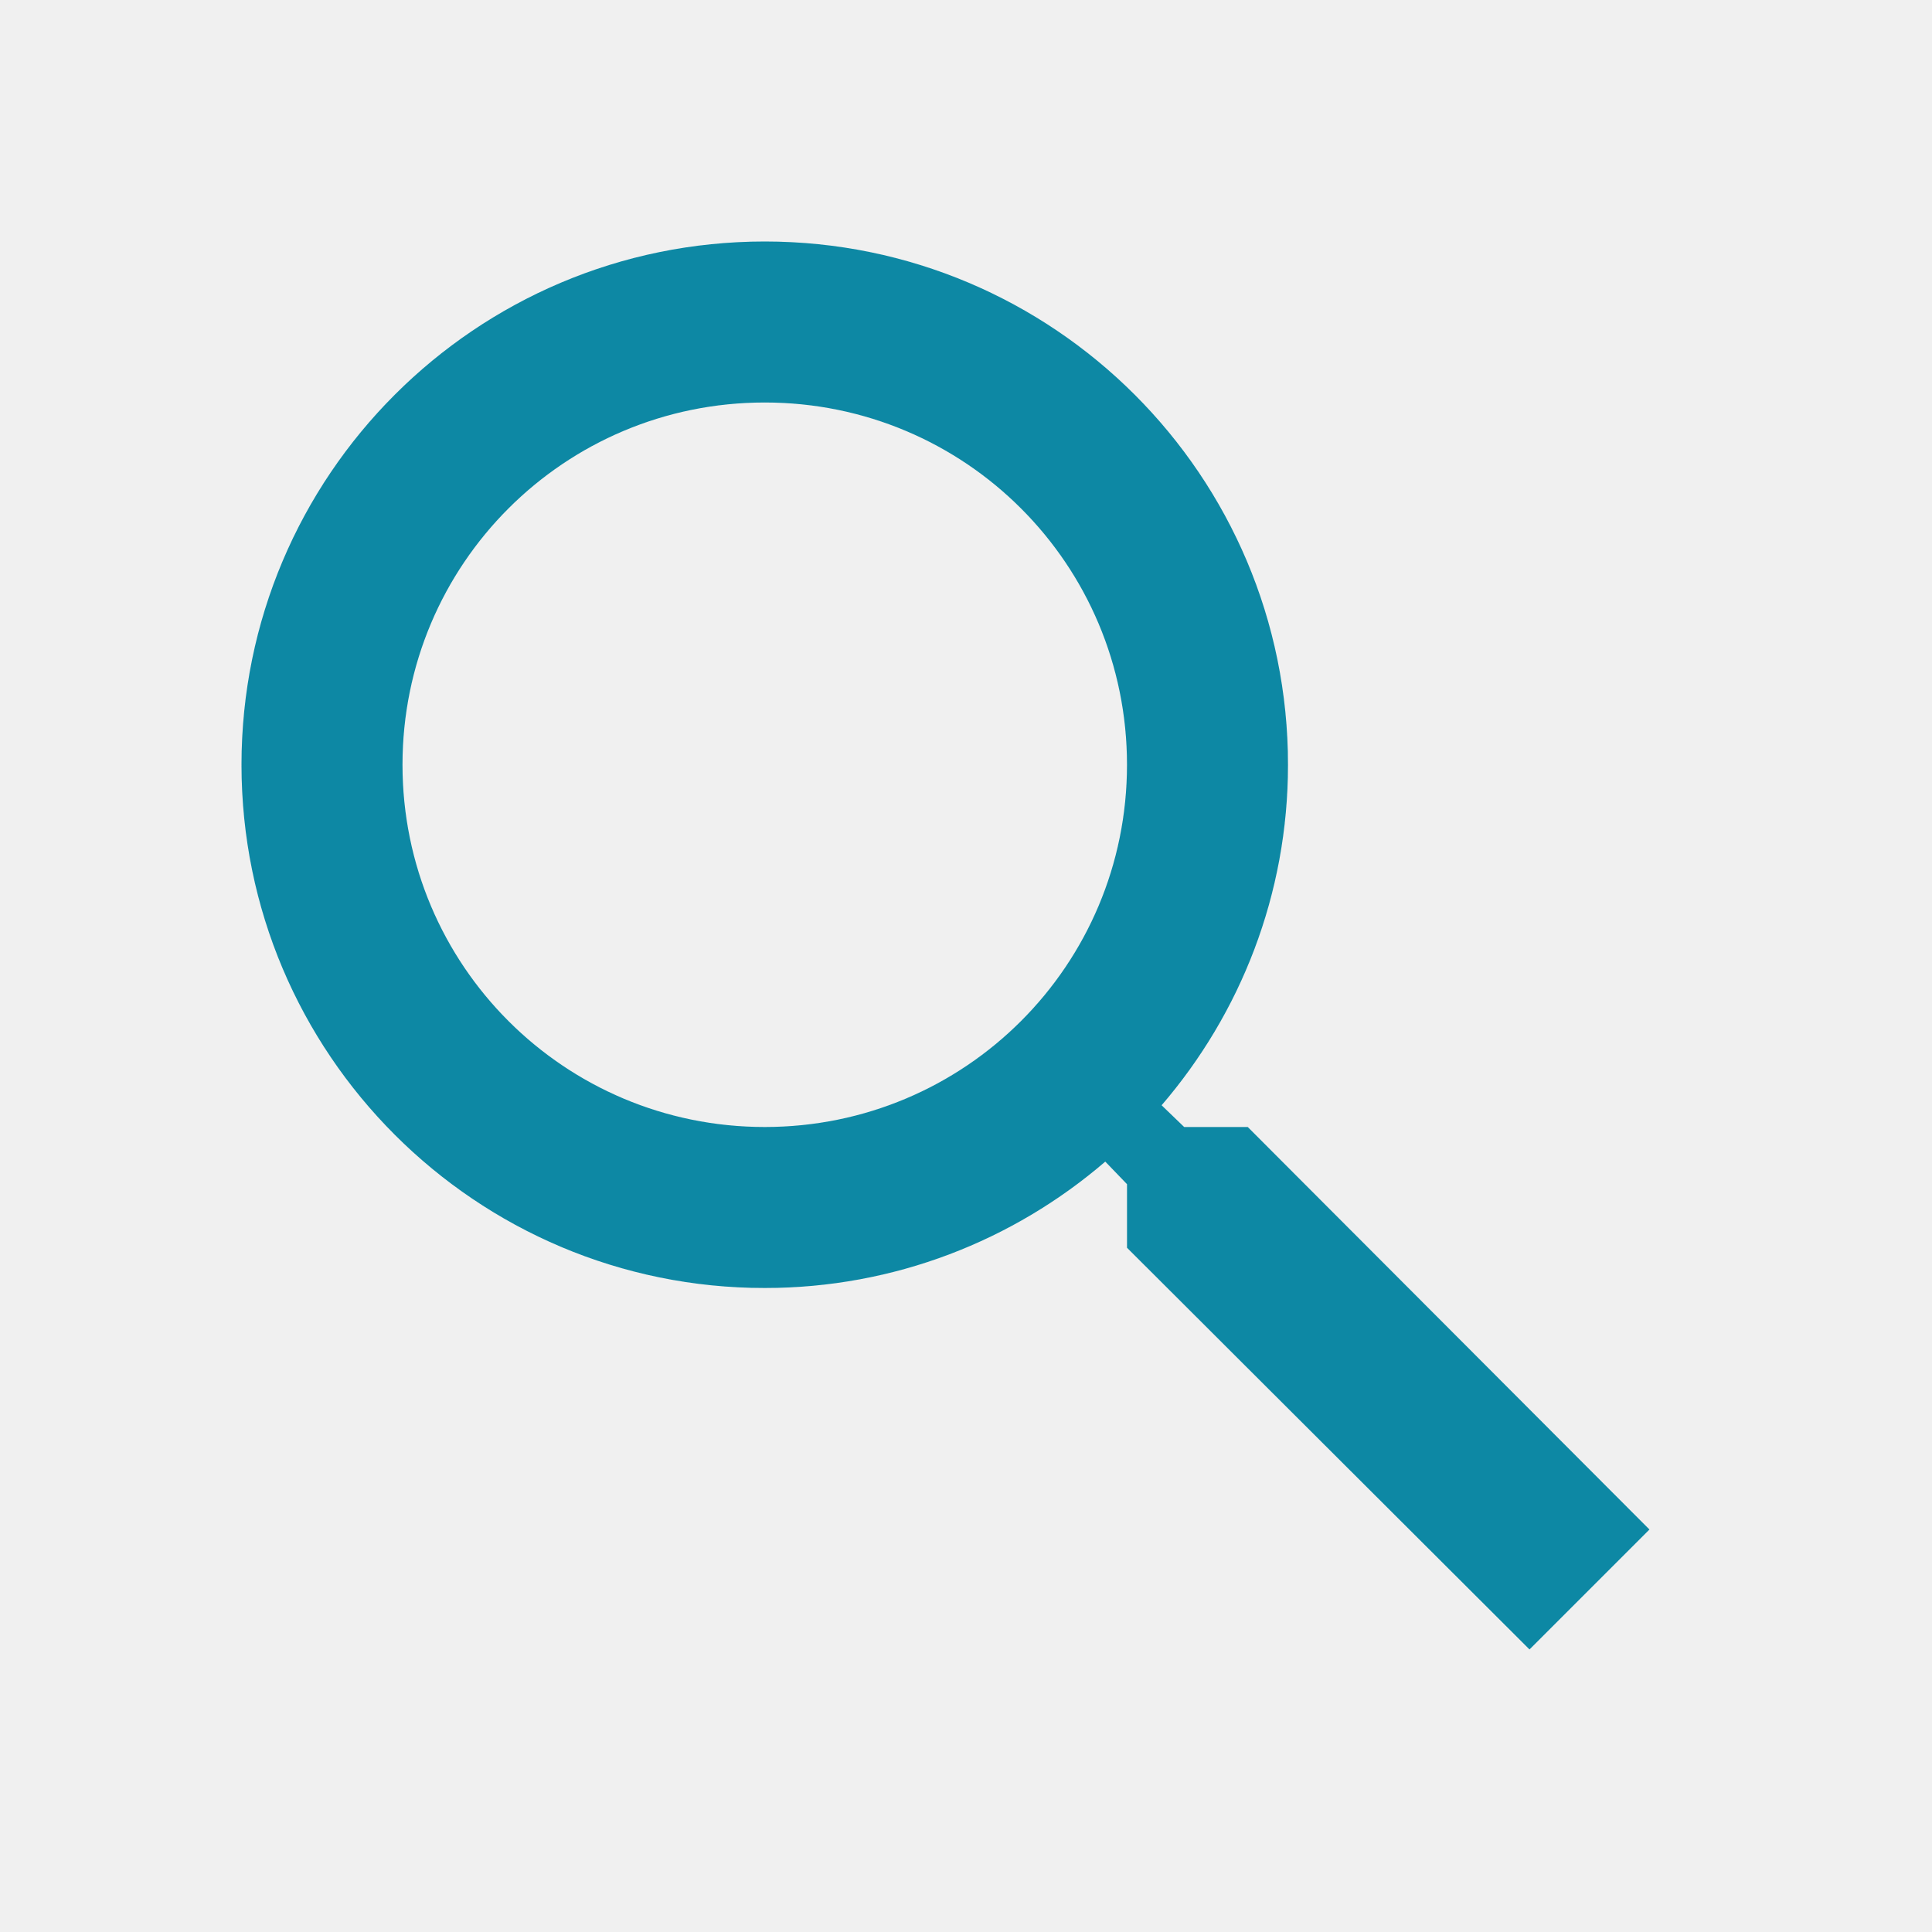
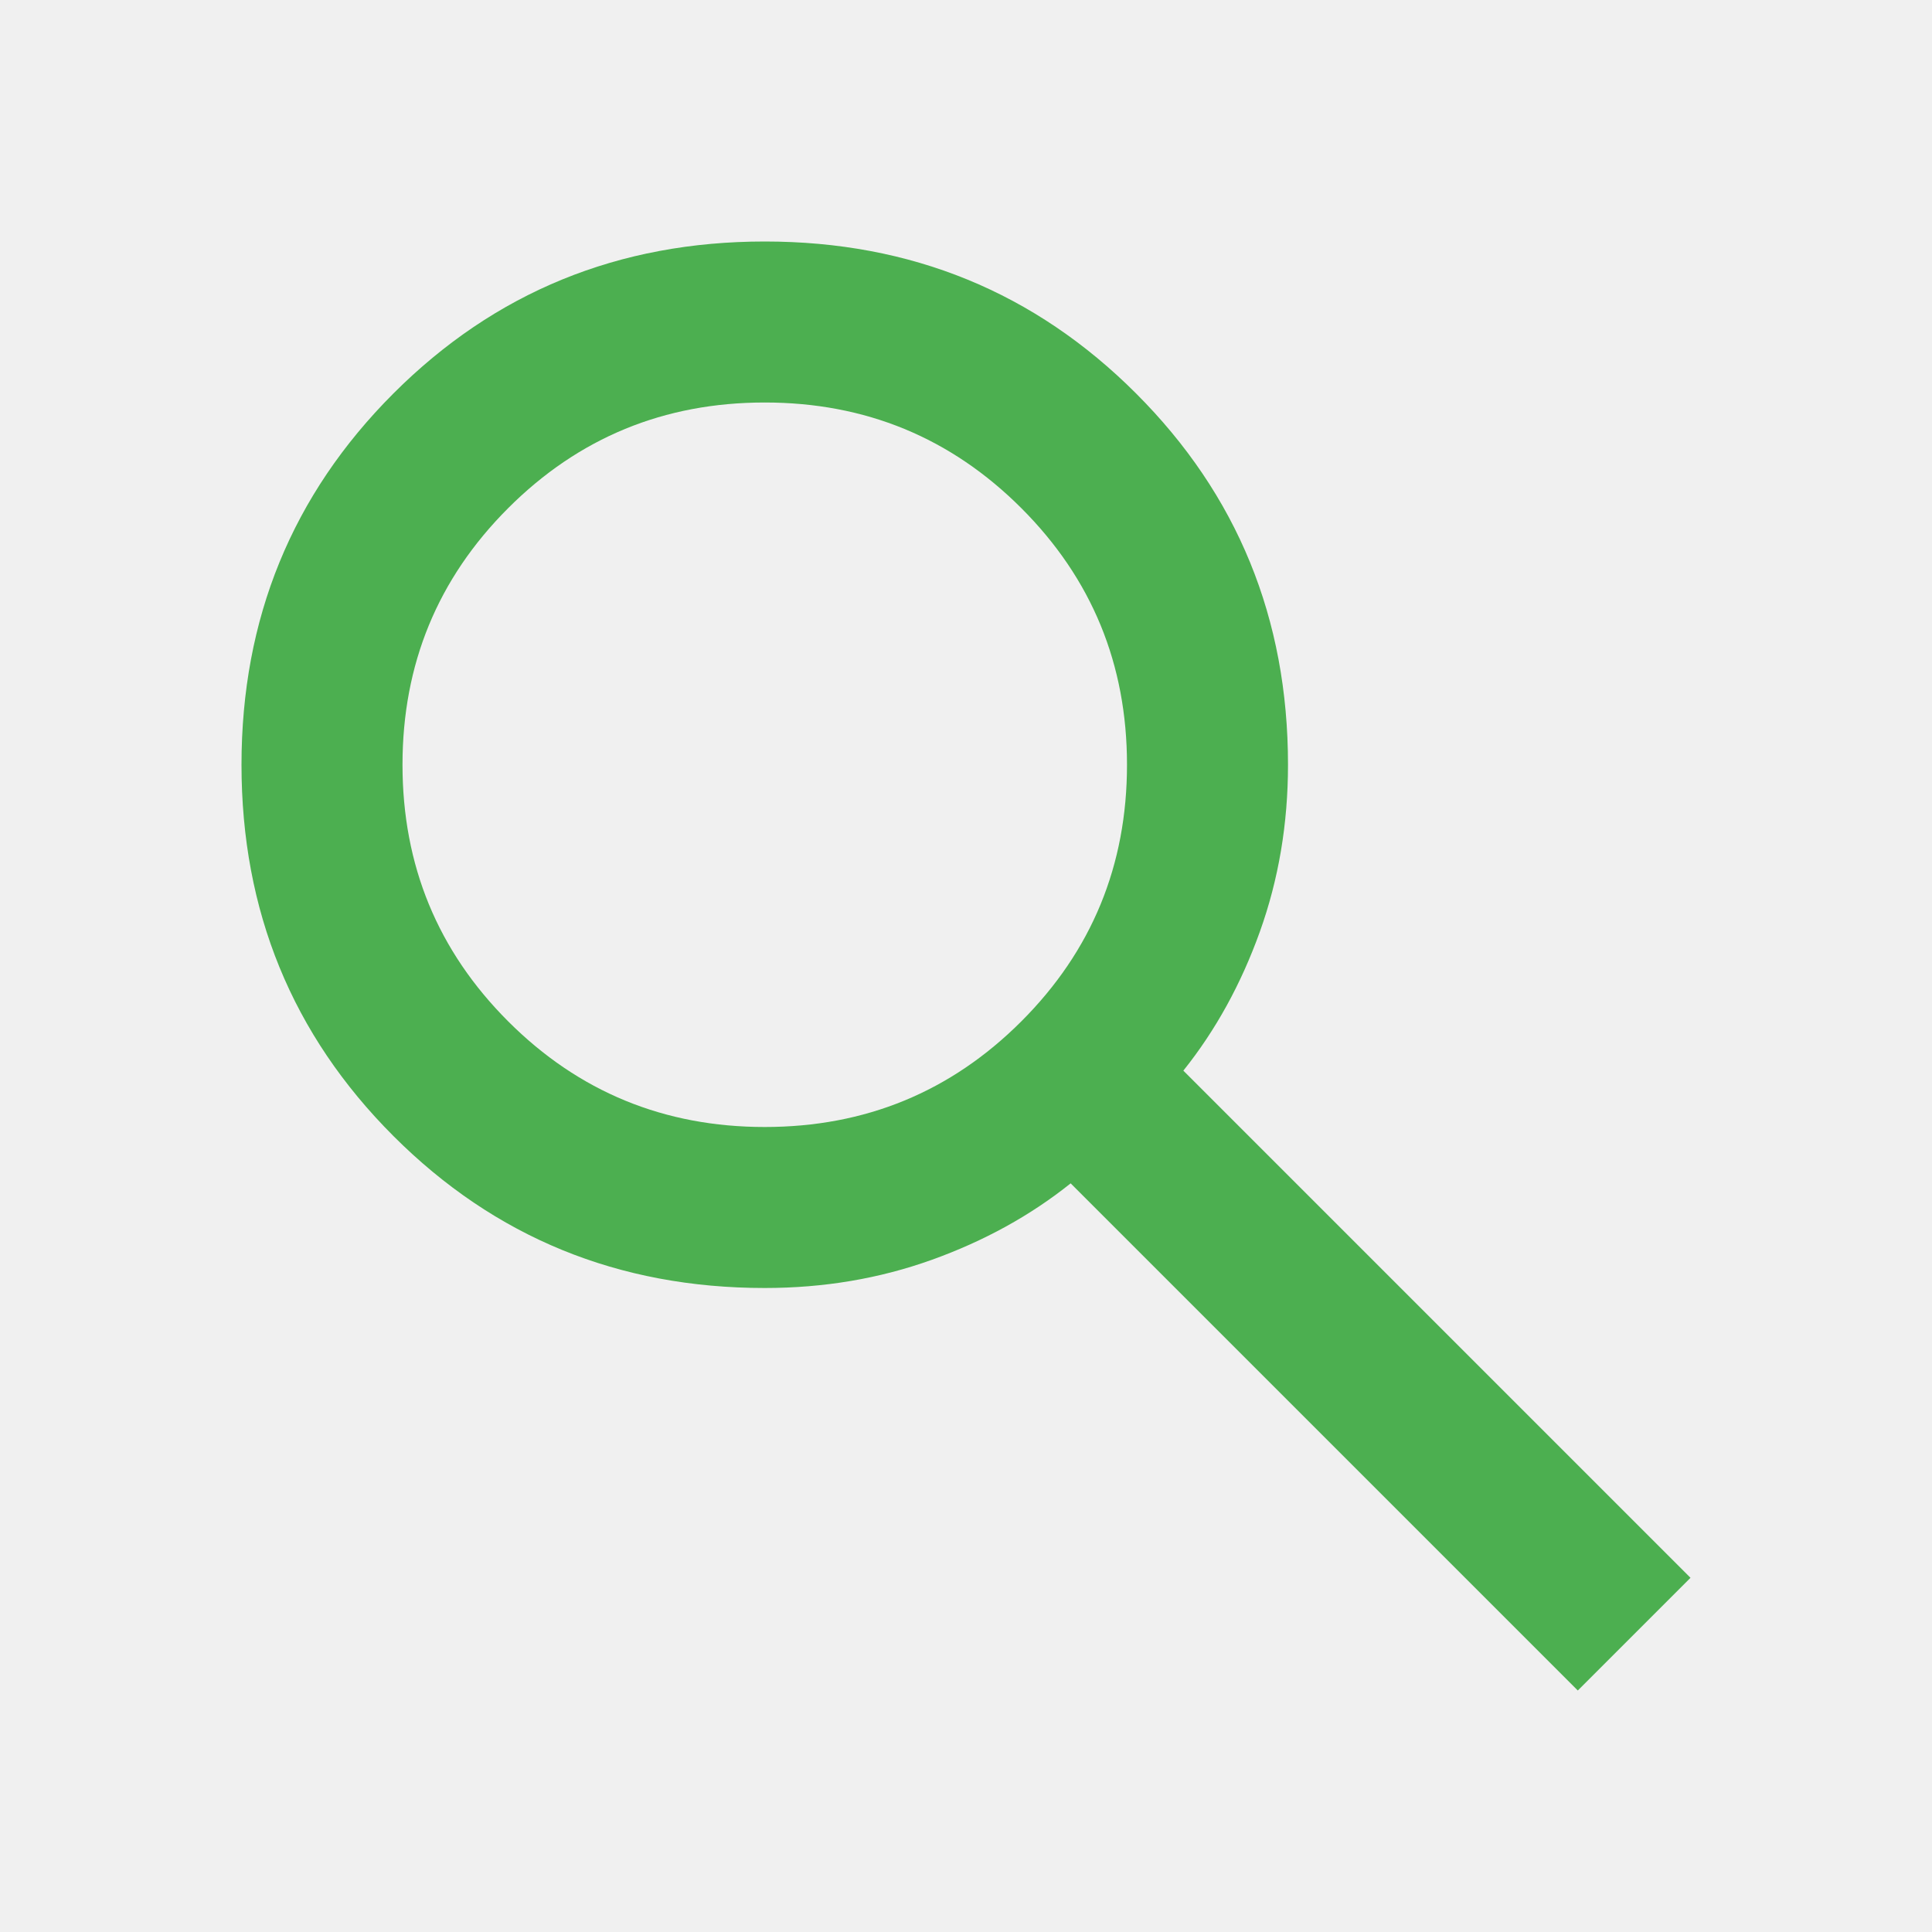
- <svg xmlns="http://www.w3.org/2000/svg" width="24" height="24" viewBox="0 0 24 24">
-   <defs>
-     <filter id="sggcw3wiya">
-       <feColorMatrix in="SourceGraphic" values="0 0 0 0 0.004 0 0 0 0 0.247 0 0 0 0 0.373 0 0 0 1 0" />
-     </filter>
-   </defs>
-   <g fill="none" fill-rule="evenodd">
-     <g>
-       <g filter="url(#sggcw3wiya)" transform="translate(-730 -106) translate(720 100)">
-         <g>
-           <path fill="#FFF" fill-rule="nonzero" d="M15.5 14h-.79l-.28-.27C15.41 12.59 16 11.11 16 9.5 16 5.91 13.09 3 9.5 3S3 5.91 3 9.5 5.91 16 9.5 16c1.61 0 3.09-.59 4.23-1.57l.27.28v.79l5 4.99L20.49 19l-4.99-5zm-6 0C7.01 14 5 11.99 5 9.5S7.01 5 9.5 5 14 7.01 14 9.5 11.99 14 9.5 14z" transform="translate(10 6)" />
-         </g>
-       </g>
-     </g>
-   </g>
+ <svg xmlns="http://www.w3.org/2000/svg" height="24px" viewBox="0 -960 960 960" width="24px" fill="#4caf50">
+   <path d="M784-120 532-372q-30 24-69 38t-83 14q-109 0-184.5-75.5T120-580q0-109 75.5-184.5T380-840q109 0 184.5 75.5T640-580q0 44-14 83t-38 69l252 252-56 56ZM380-400q75 0 127.5-52.5T560-580q0-75-52.5-127.5T380-760q-75 0-127.5 52.5T200-580q0 75 52.5 127.5T380-400Z" />
</svg>
